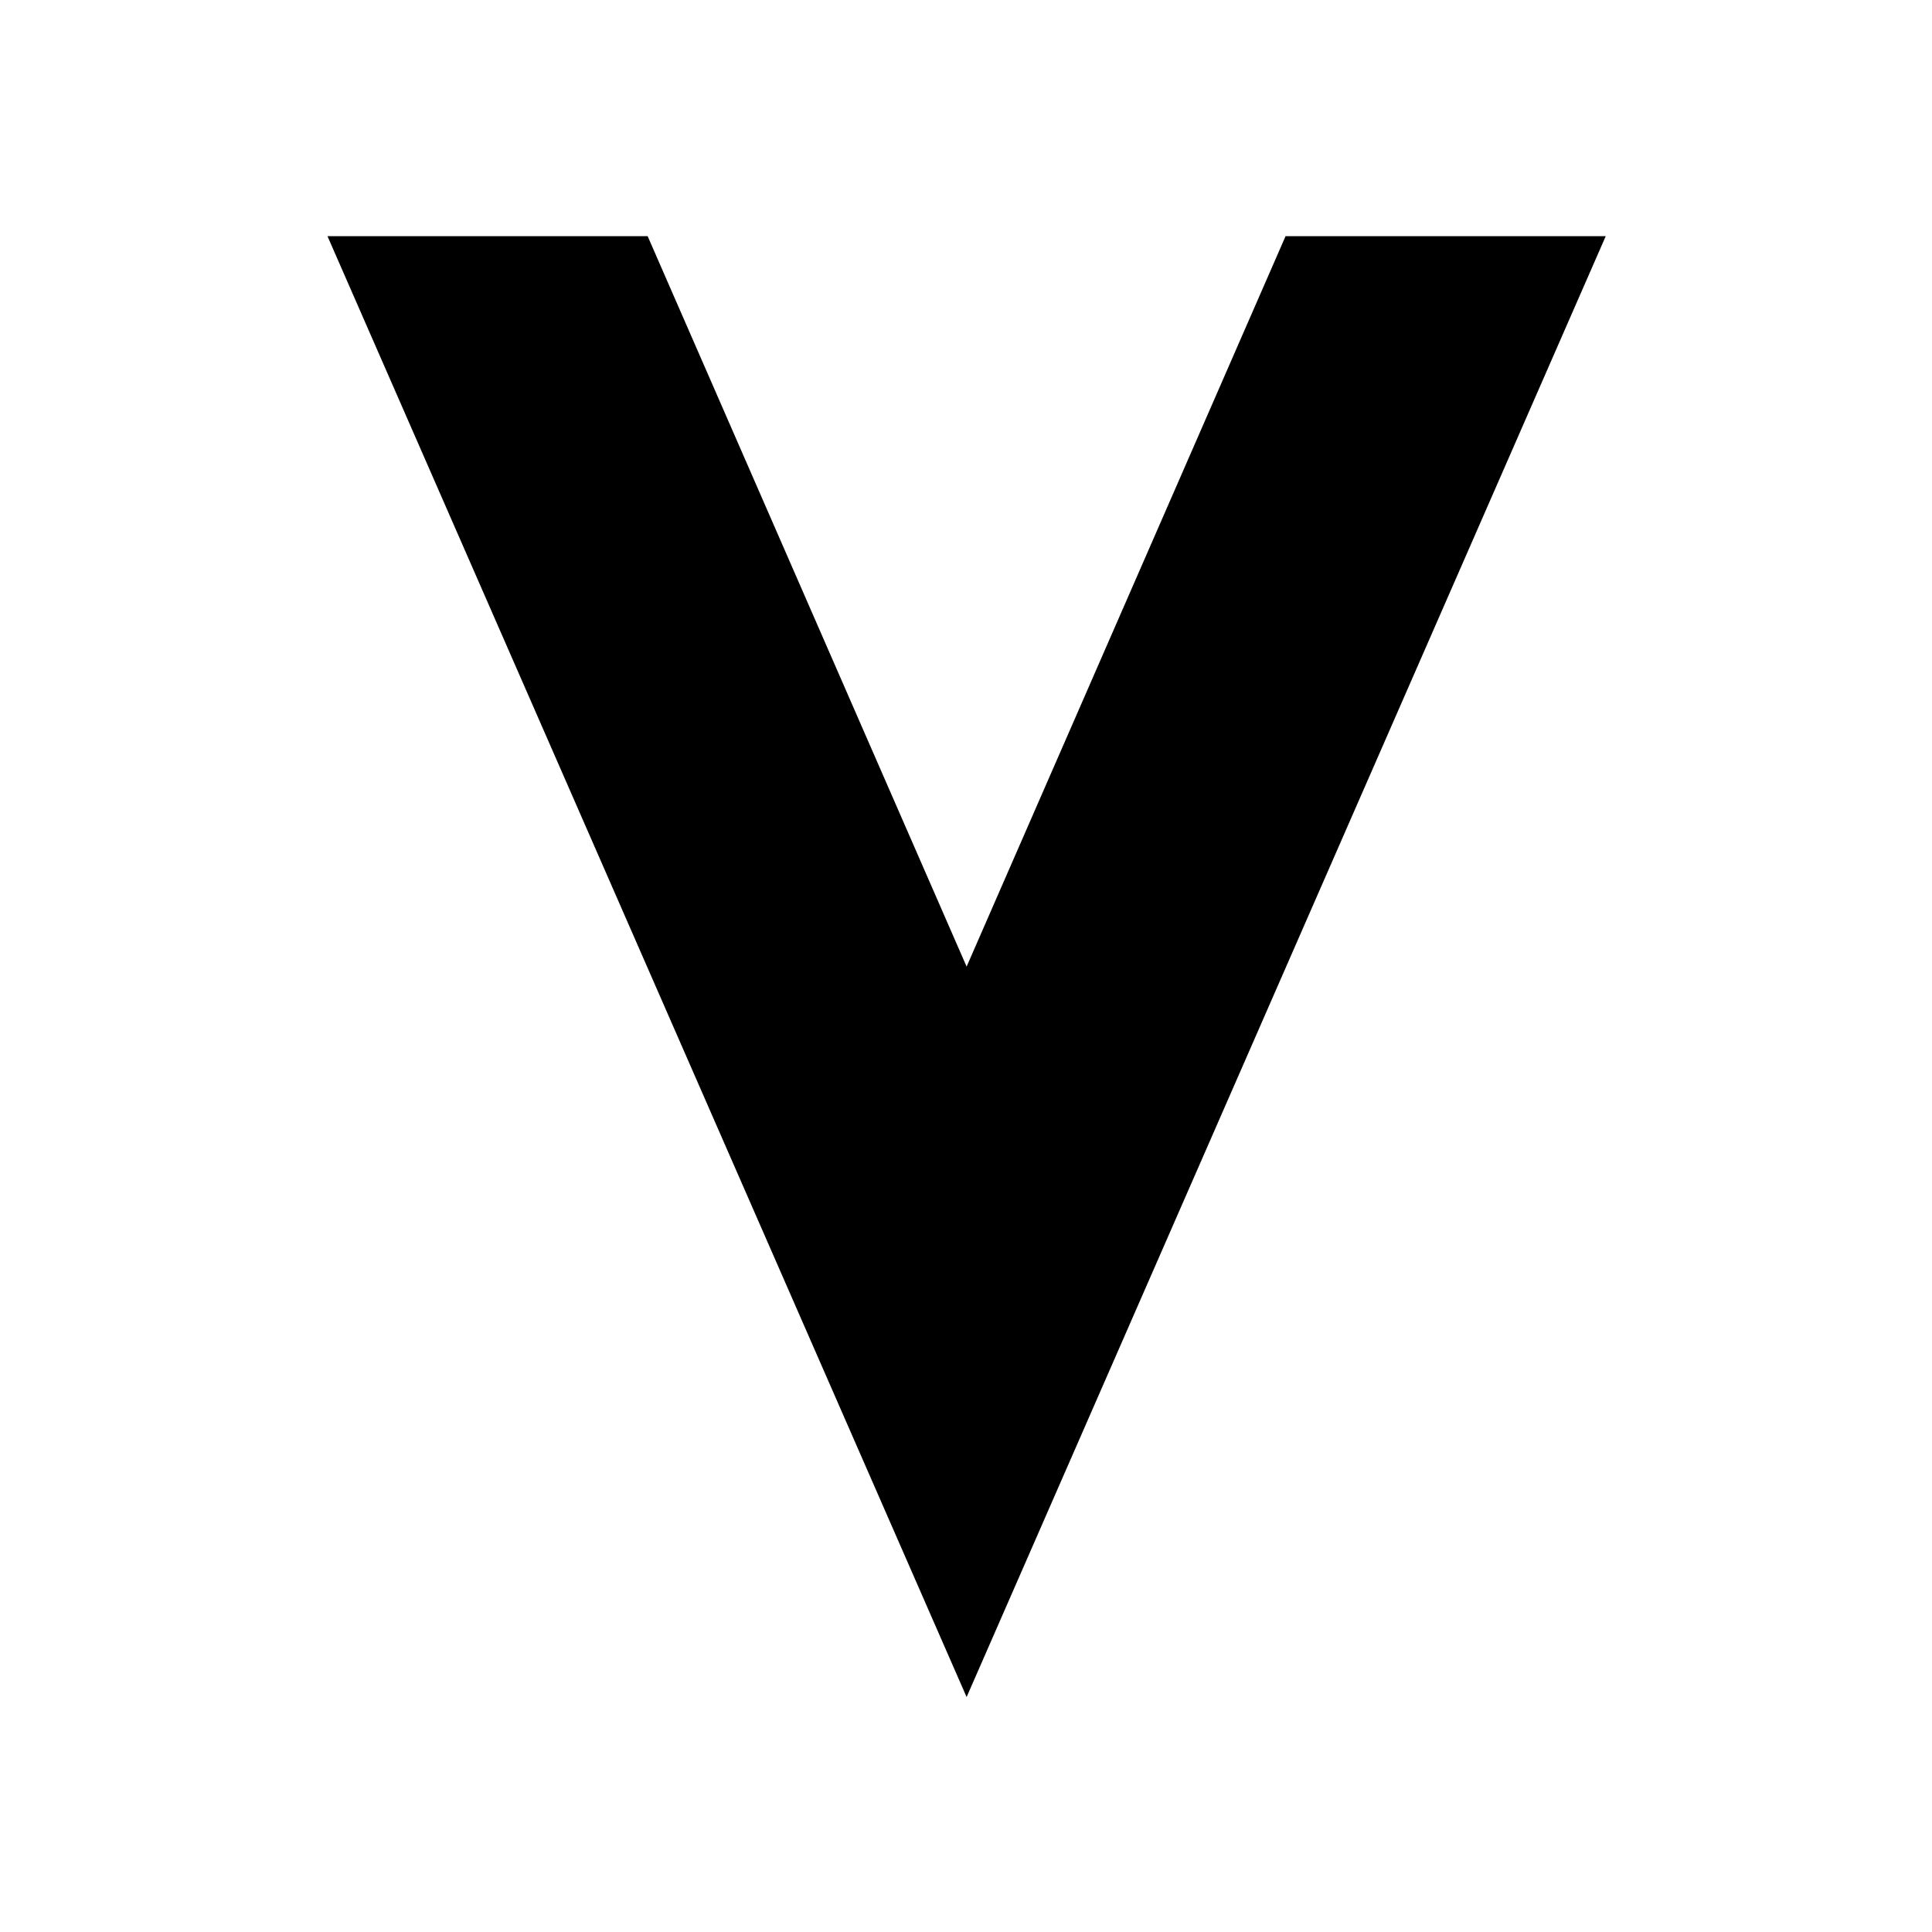
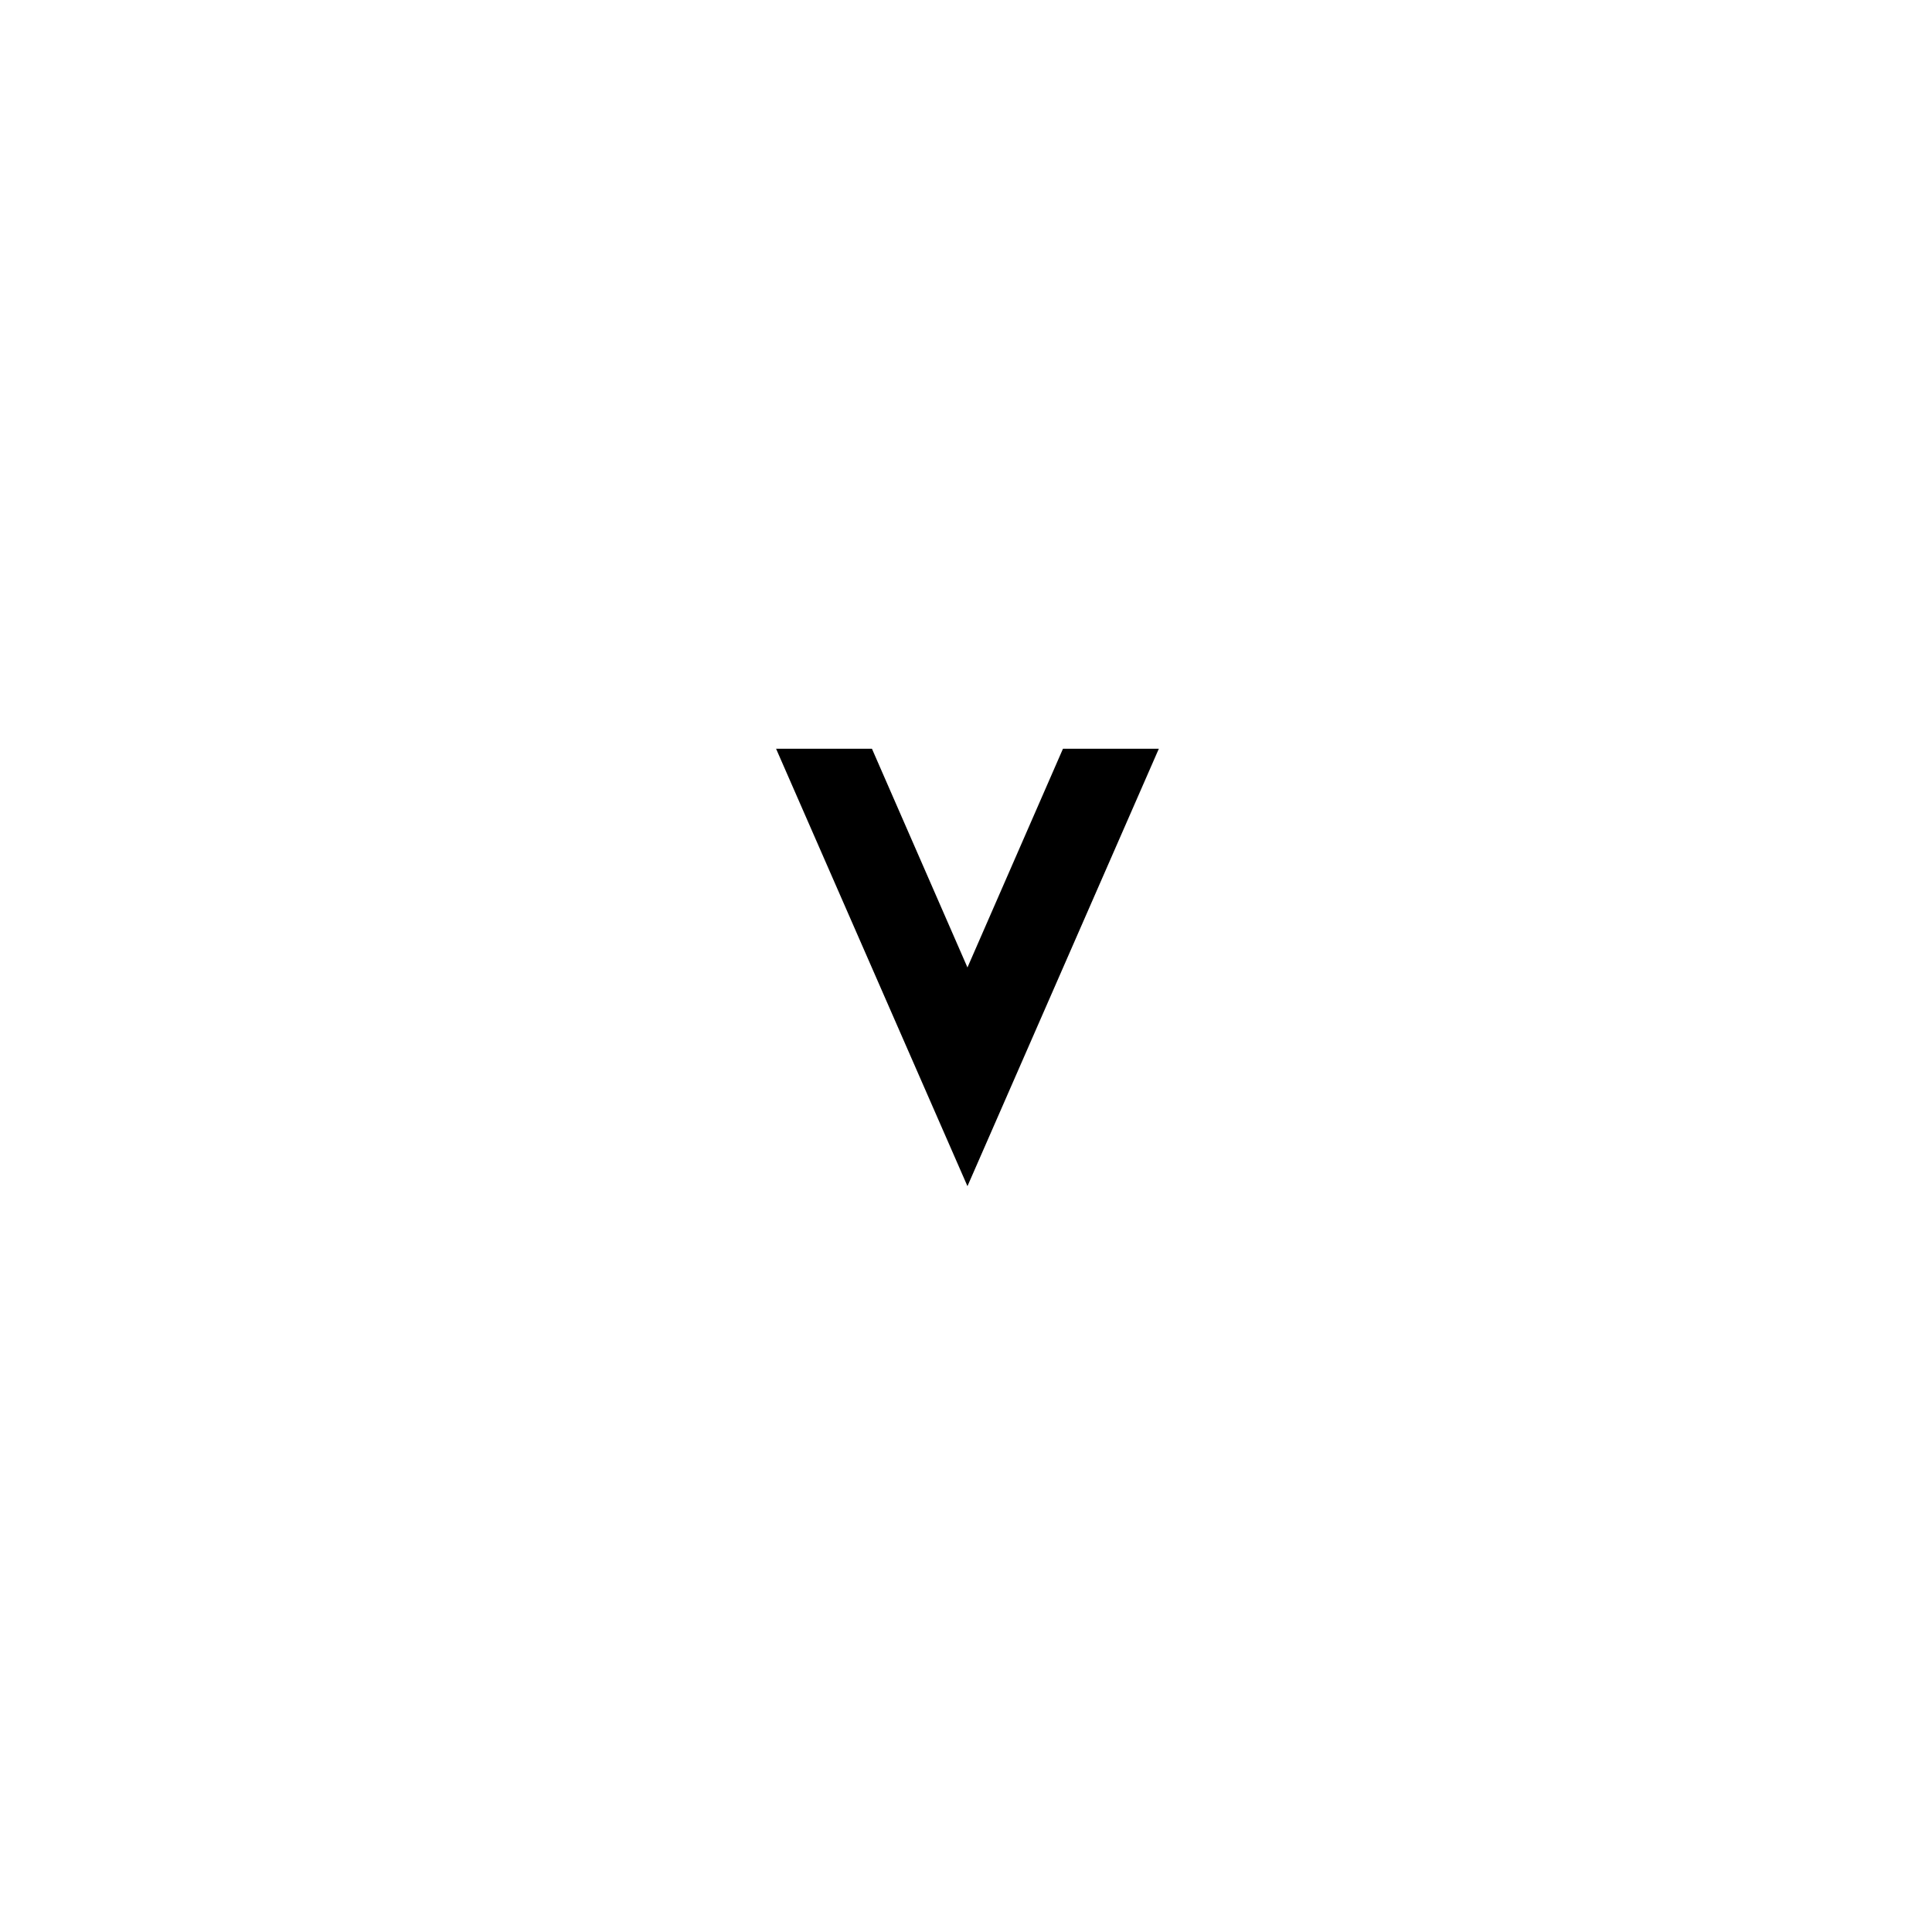
- <svg xmlns="http://www.w3.org/2000/svg" width="39.688" height="39.688" viewBox="0 0 1.587 1.587">
-   <path d="m1.056,0.194h0.263l-0.525,1.2 -0.525,-1.2h0.263l0.262,0.6z" fill="#000000" stroke-width="0.042" stroke="#00000000" />
+ <svg xmlns="http://www.w3.org/2000/svg" width="128" height="128" viewBox="0 0 5.3 5.3">
+   <g transform="translate(1.86,1.86)">
+     <path d="m1.056,0.194h0.263l-0.525,1.2 -0.525,-1.2h0.263l0.262,0.6z" fill="#000000" stroke-width="0.042" stroke="#00000000" />
+   </g>
</svg>
